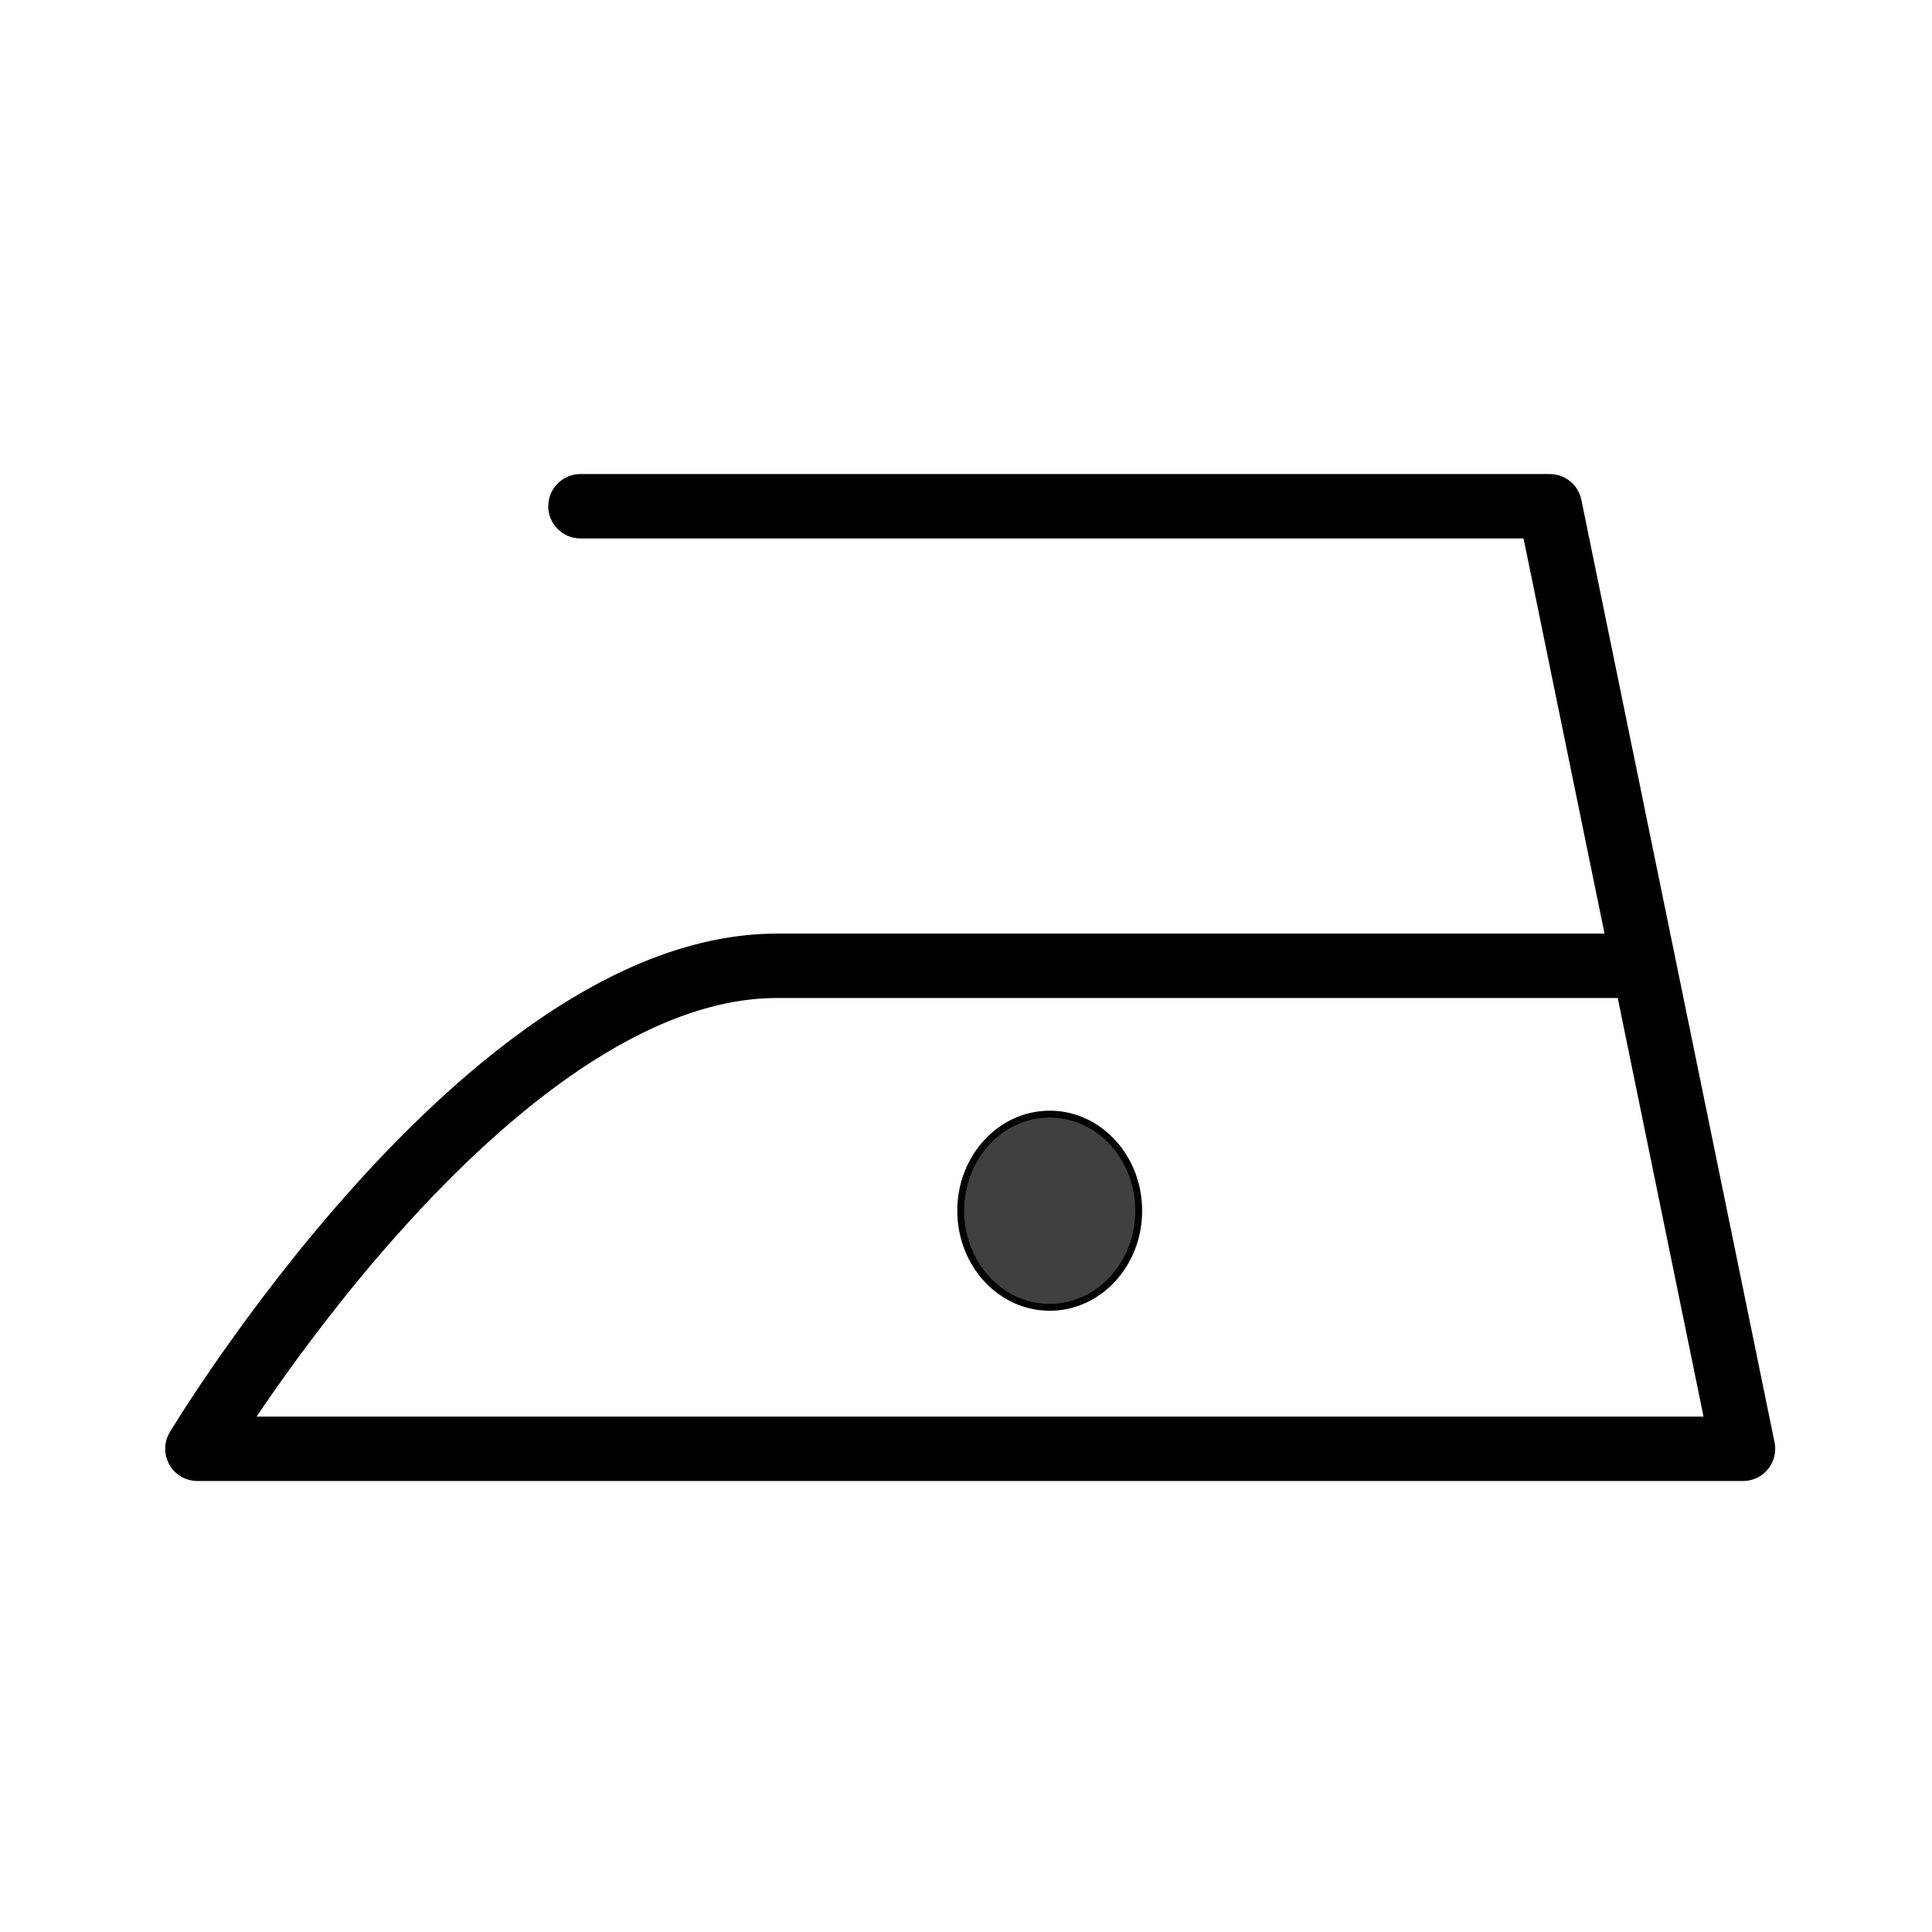
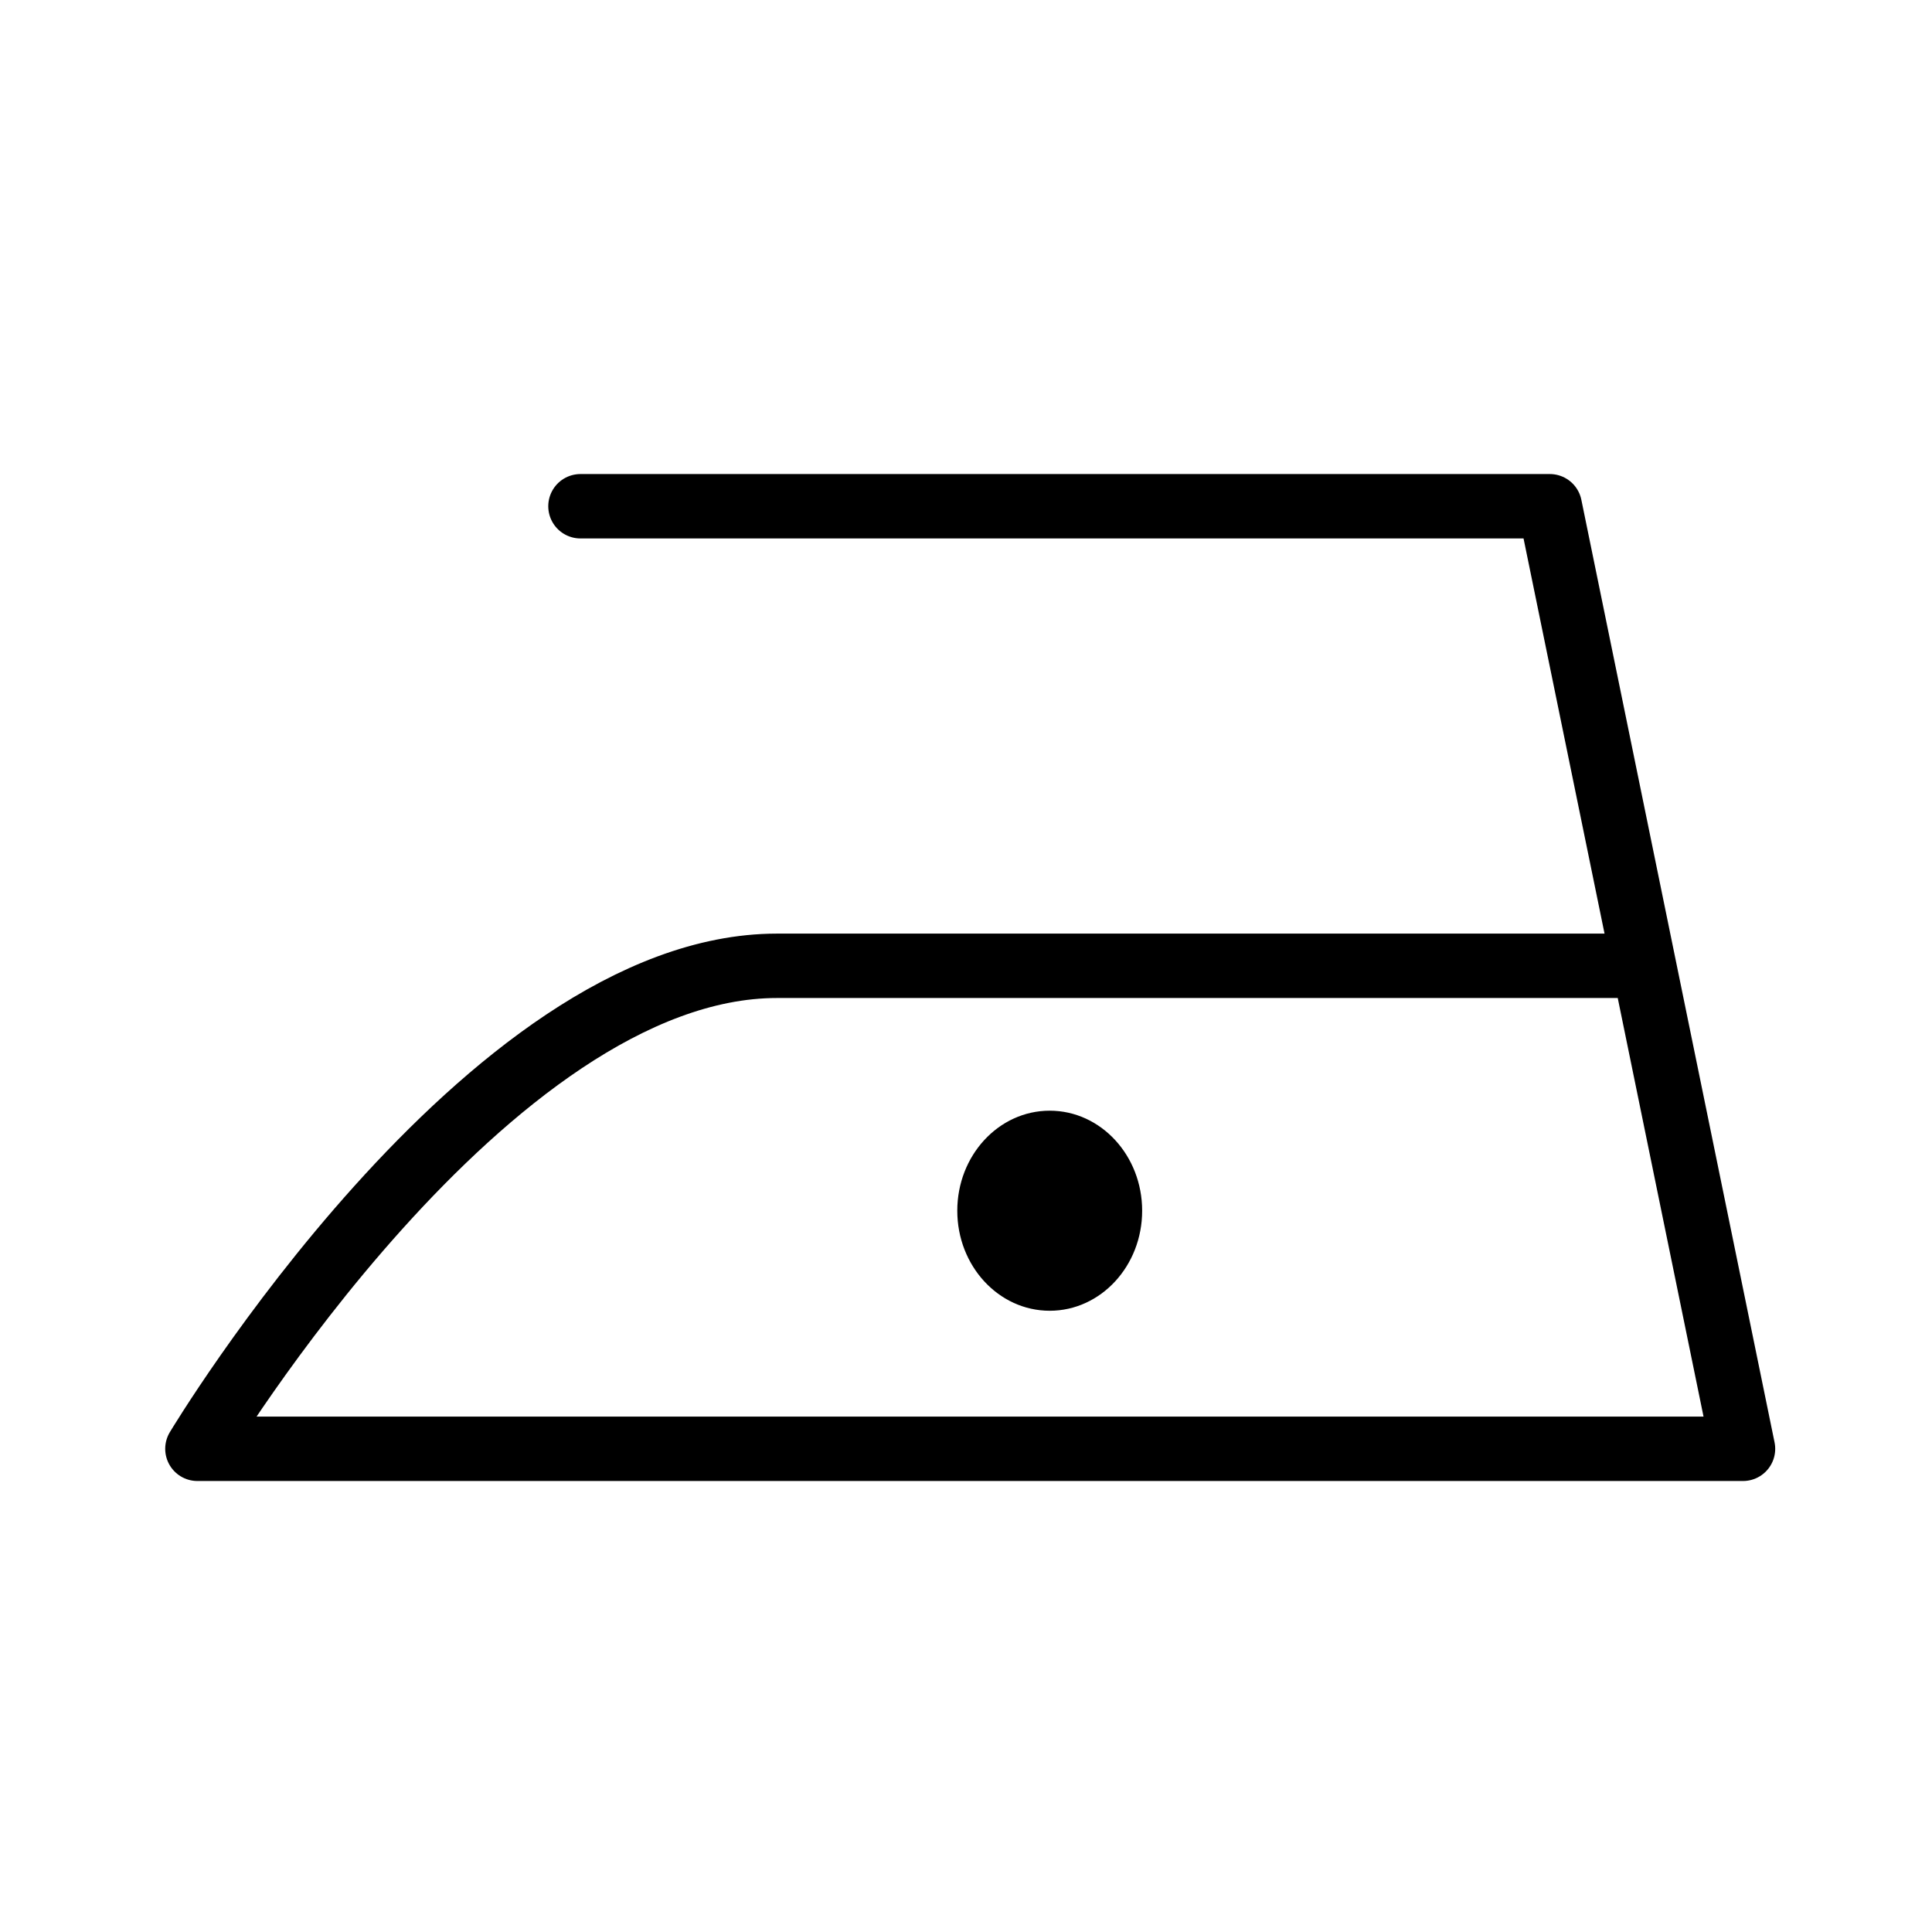
<svg xmlns="http://www.w3.org/2000/svg" version="1.0" x="0" y="0" width="375" height="375" id="svg559">
  <defs id="defs561">
    <linearGradient id="linearGradient1651">
      <stop style="stop-color:#000000;stop-opacity:1" offset="0" id="stop1652" />
      <stop style="stop-color:#ffffff;stop-opacity:1" offset="1" id="stop1653" />
    </linearGradient>
  </defs>
-   <path d="M 221.025,235 C 221.025,224.645 213.291,216.25 203.75,216.25 C 194.209,216.25 186.475,224.645 186.475,235 C 186.475,245.355 194.209,253.75 203.75,253.75 C 213.291,253.75 221.025,245.355 221.025,235 L 221.025,235 z " style="fill:#000000;fill-opacity:0.75;fill-rule:evenodd;stroke:#000000;stroke-width:1pt;stroke-linecap:butt;stroke-linejoin:miter;stroke-opacity:1" id="path1659" />
+   <path d="M 221.025,235 C 221.025,224.645 213.291,216.25 203.75,216.25 C 194.209,216.25 186.475,224.645 186.475,235 C 186.475,245.355 194.209,253.75 203.75,253.75 C 213.291,253.75 221.025,245.355 221.025,235 L 221.025,235 z " style="fill:#000000;fill-opacity:1;fill-rule:evenodd;stroke:#000000;stroke-width:1pt;stroke-linecap:butt;stroke-linejoin:miter;stroke-opacity:1" id="path1659" />
  <path d="M 112.667,98.262 L 300.817,98.262 L 338.317,281.212 L 38.317,281.212 C 38.317,281.212 94.567,187.463 150.817,187.463 C 207.067,187.463 317.067,187.463 317.067,187.463" style="fill:none;fill-opacity:0.75;fill-rule:evenodd;stroke:#000000;stroke-width:12.5;stroke-linecap:round;stroke-linejoin:round;stroke-miterlimit:4;stroke-dasharray:none;stroke-opacity:1" id="path1842" />
</svg>
